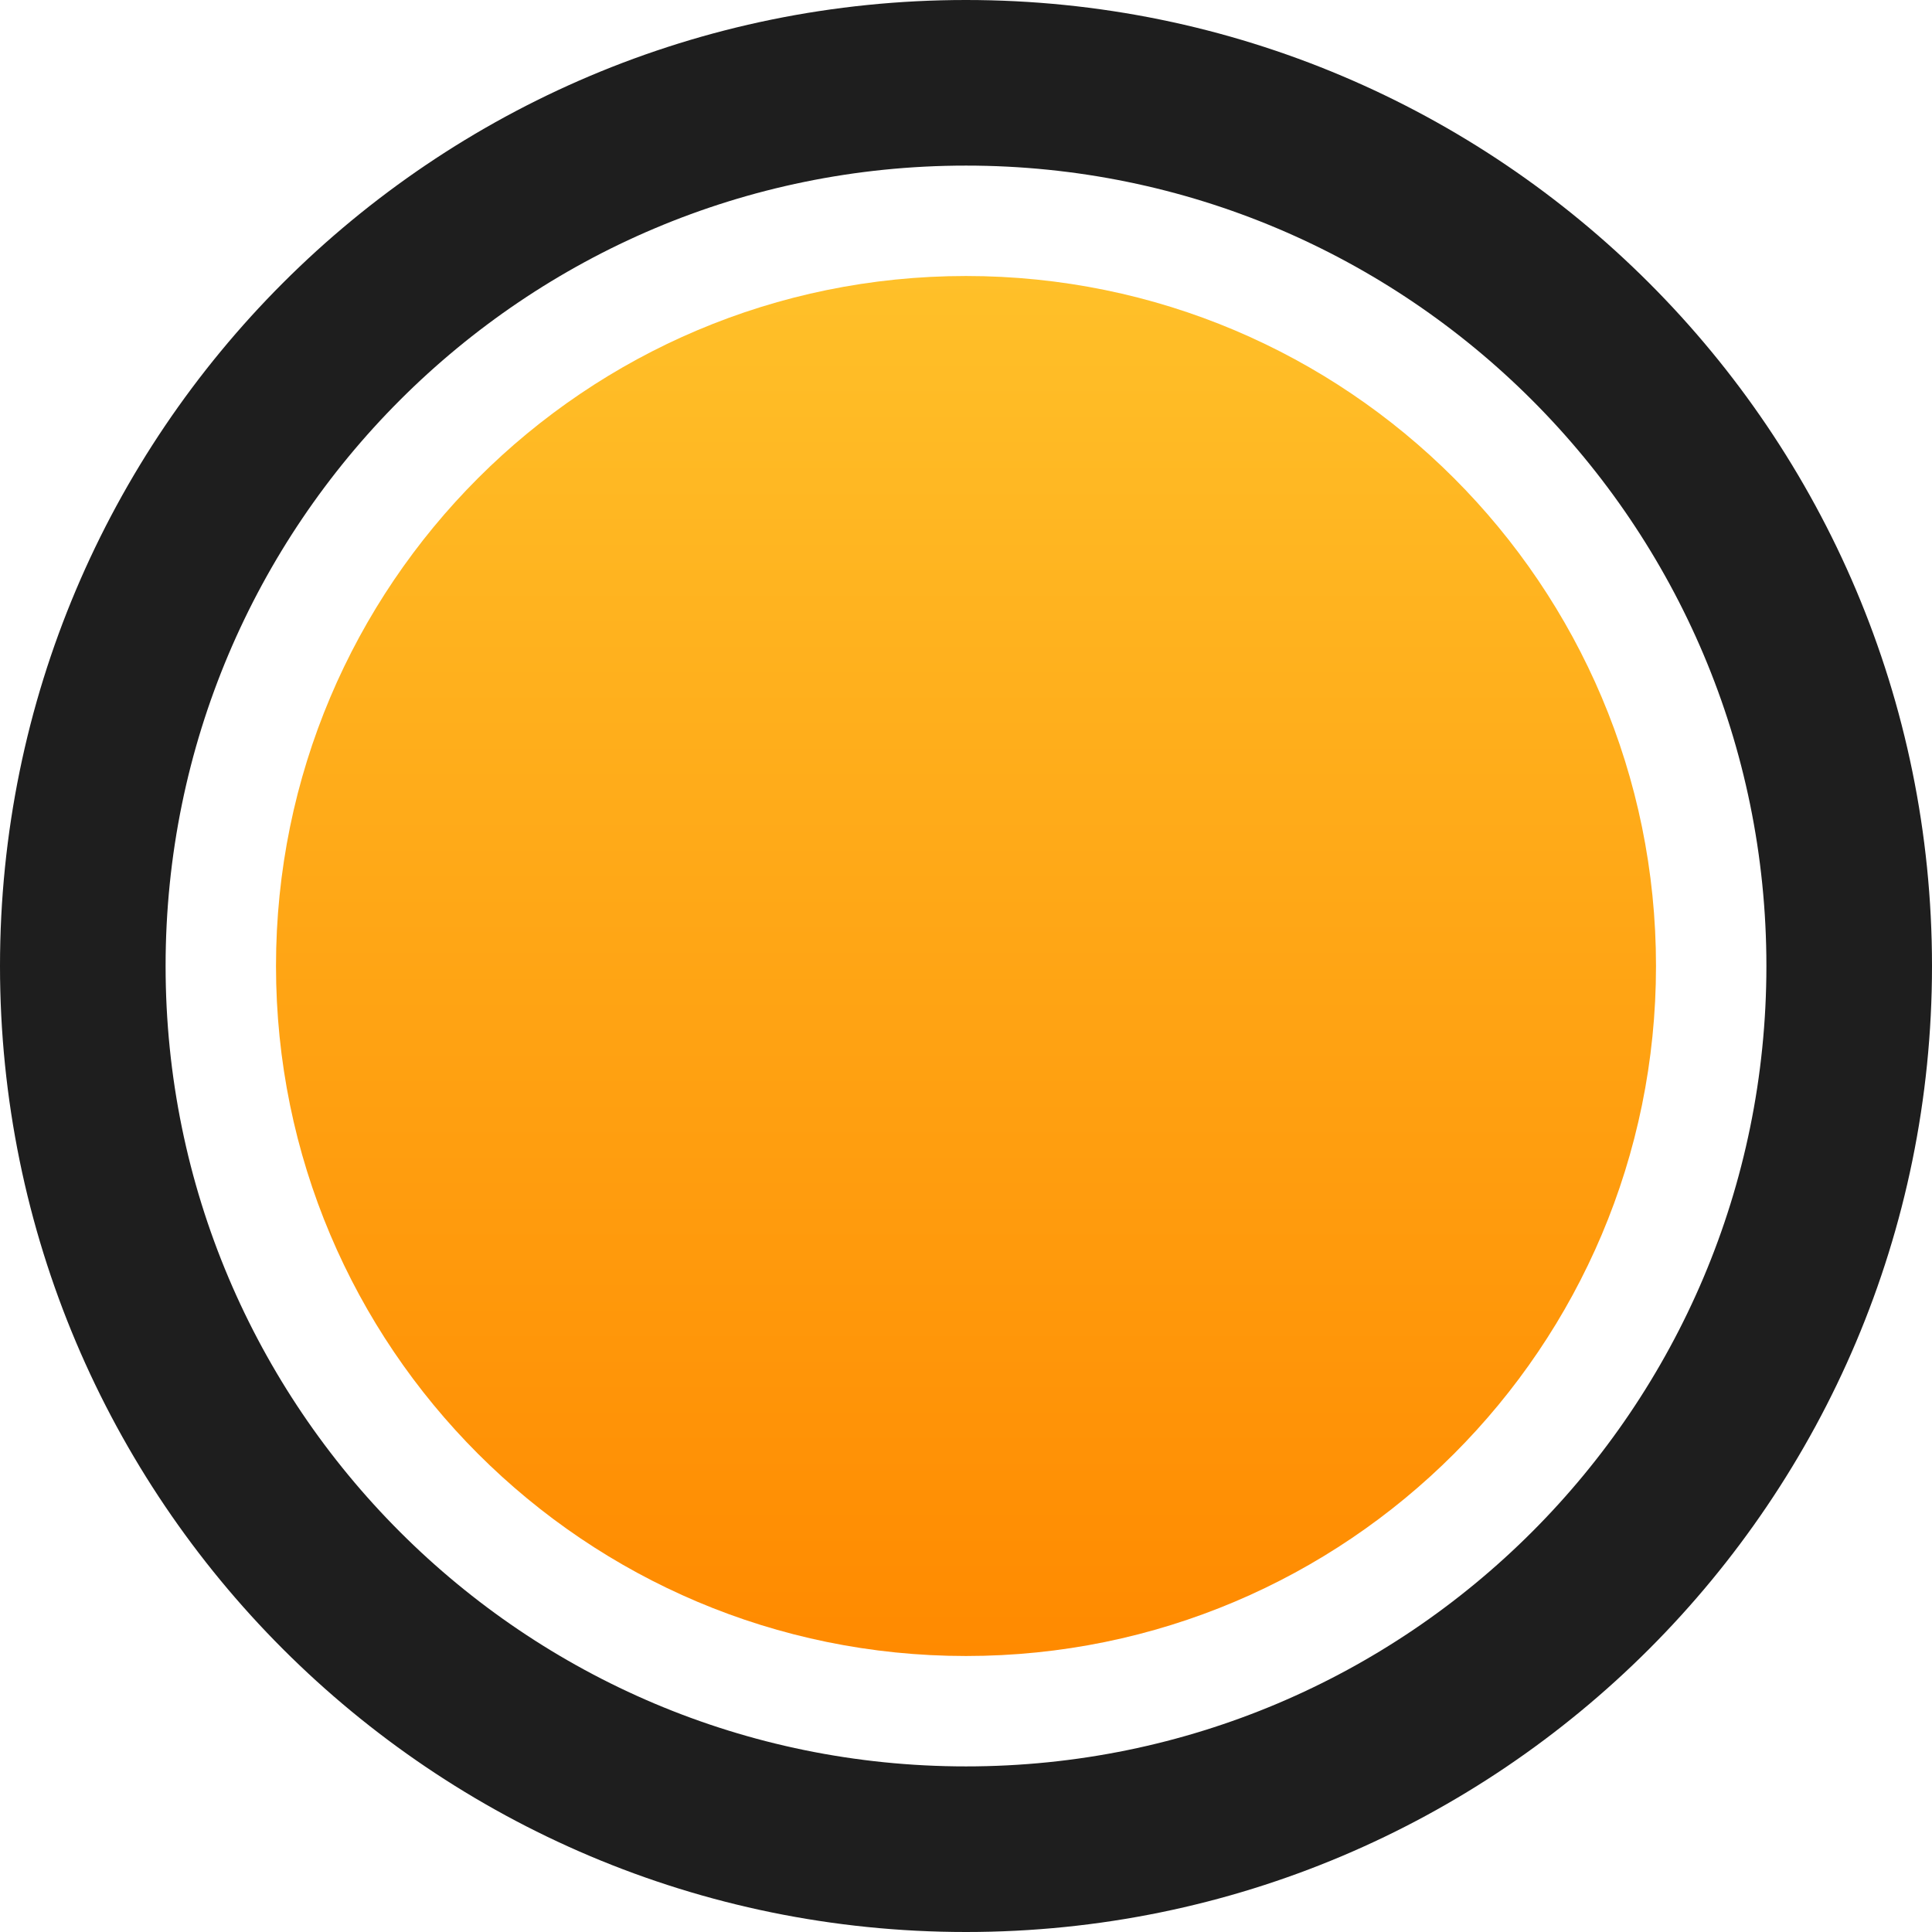
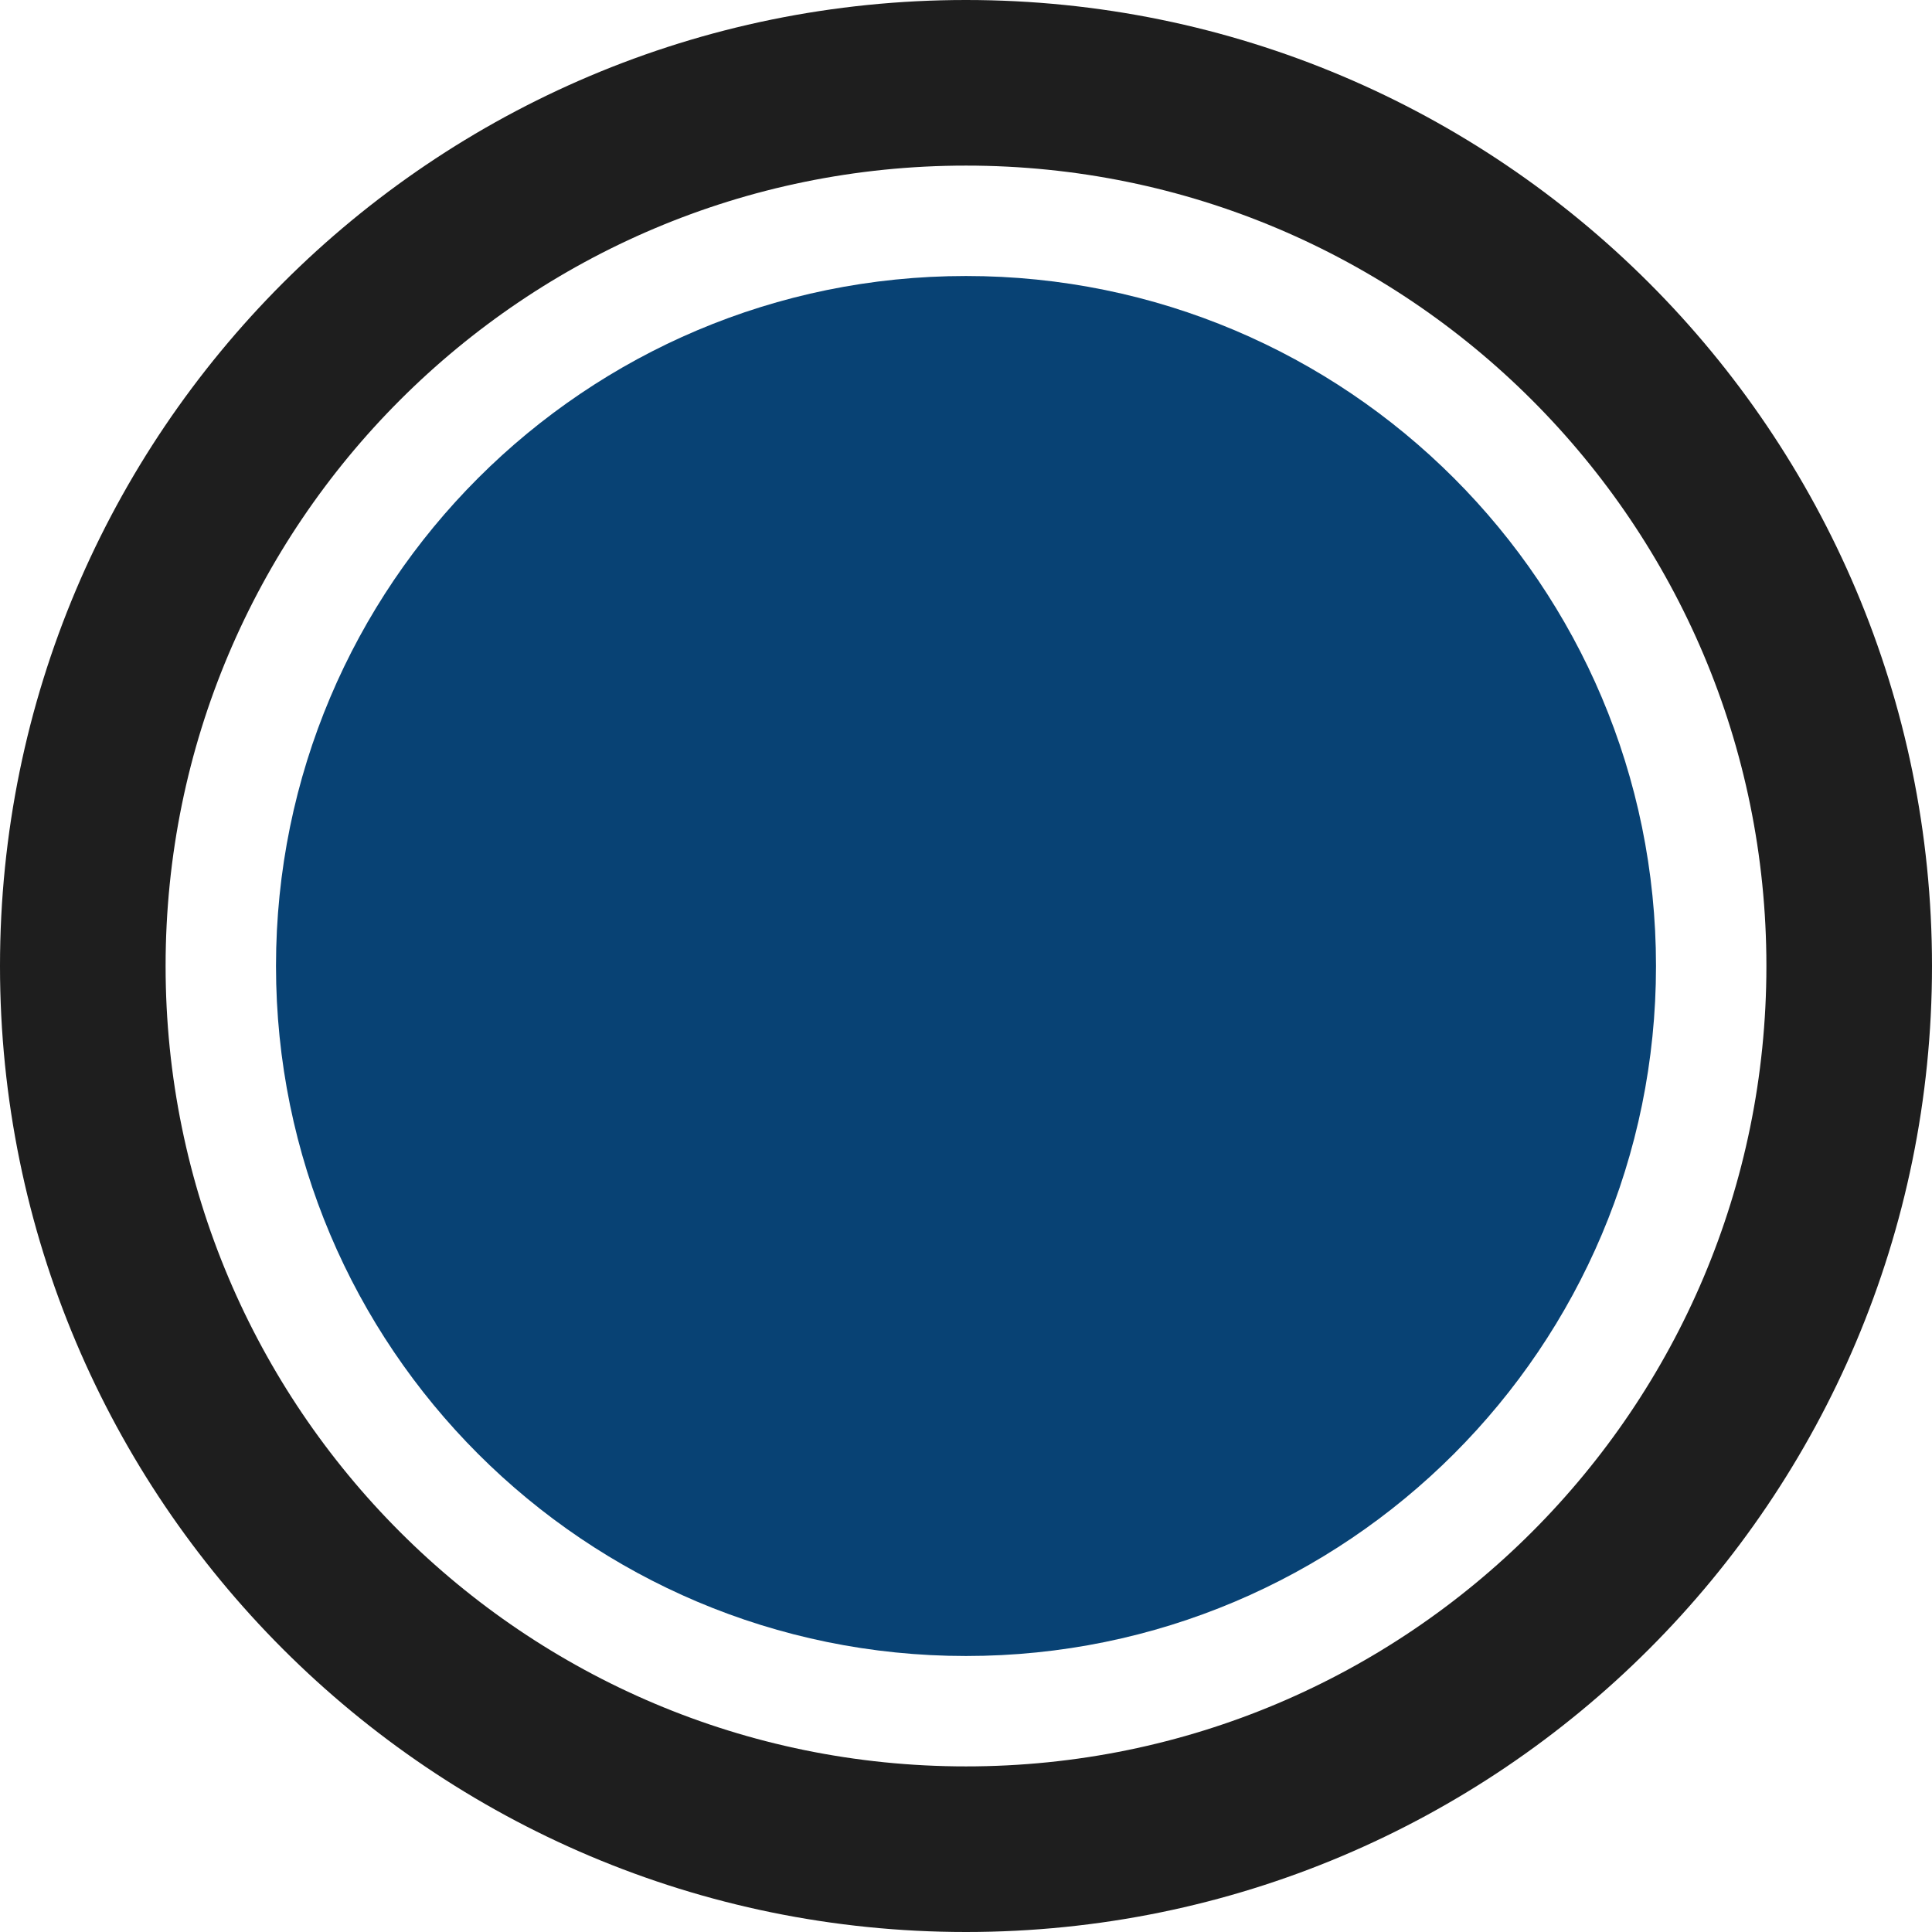
<svg xmlns="http://www.w3.org/2000/svg" width="35" height="35" viewBox="0 0 35 35" fill="none">
  <circle cx="17.5" cy="17.5" r="12.5" fill="url(#paint0_linear)" />
  <circle cx="17.5" cy="17.5" r="16" stroke="#1E1E1E" stroke-width="3" />
  <defs>
    <linearGradient id="paint0_linear" x1="17.5" y1="5" x2="17.5" y2="30" gradientUnits="userSpaceOnUse">
-       <stop stop-color="#FFC029" />
-       <stop offset="1" stop-color="#FF8A00" />
+       <stop stop-color="#084274" />
+       <stop offset="1" stop-color="#084274" />
    </linearGradient>
  </defs>
</svg>
